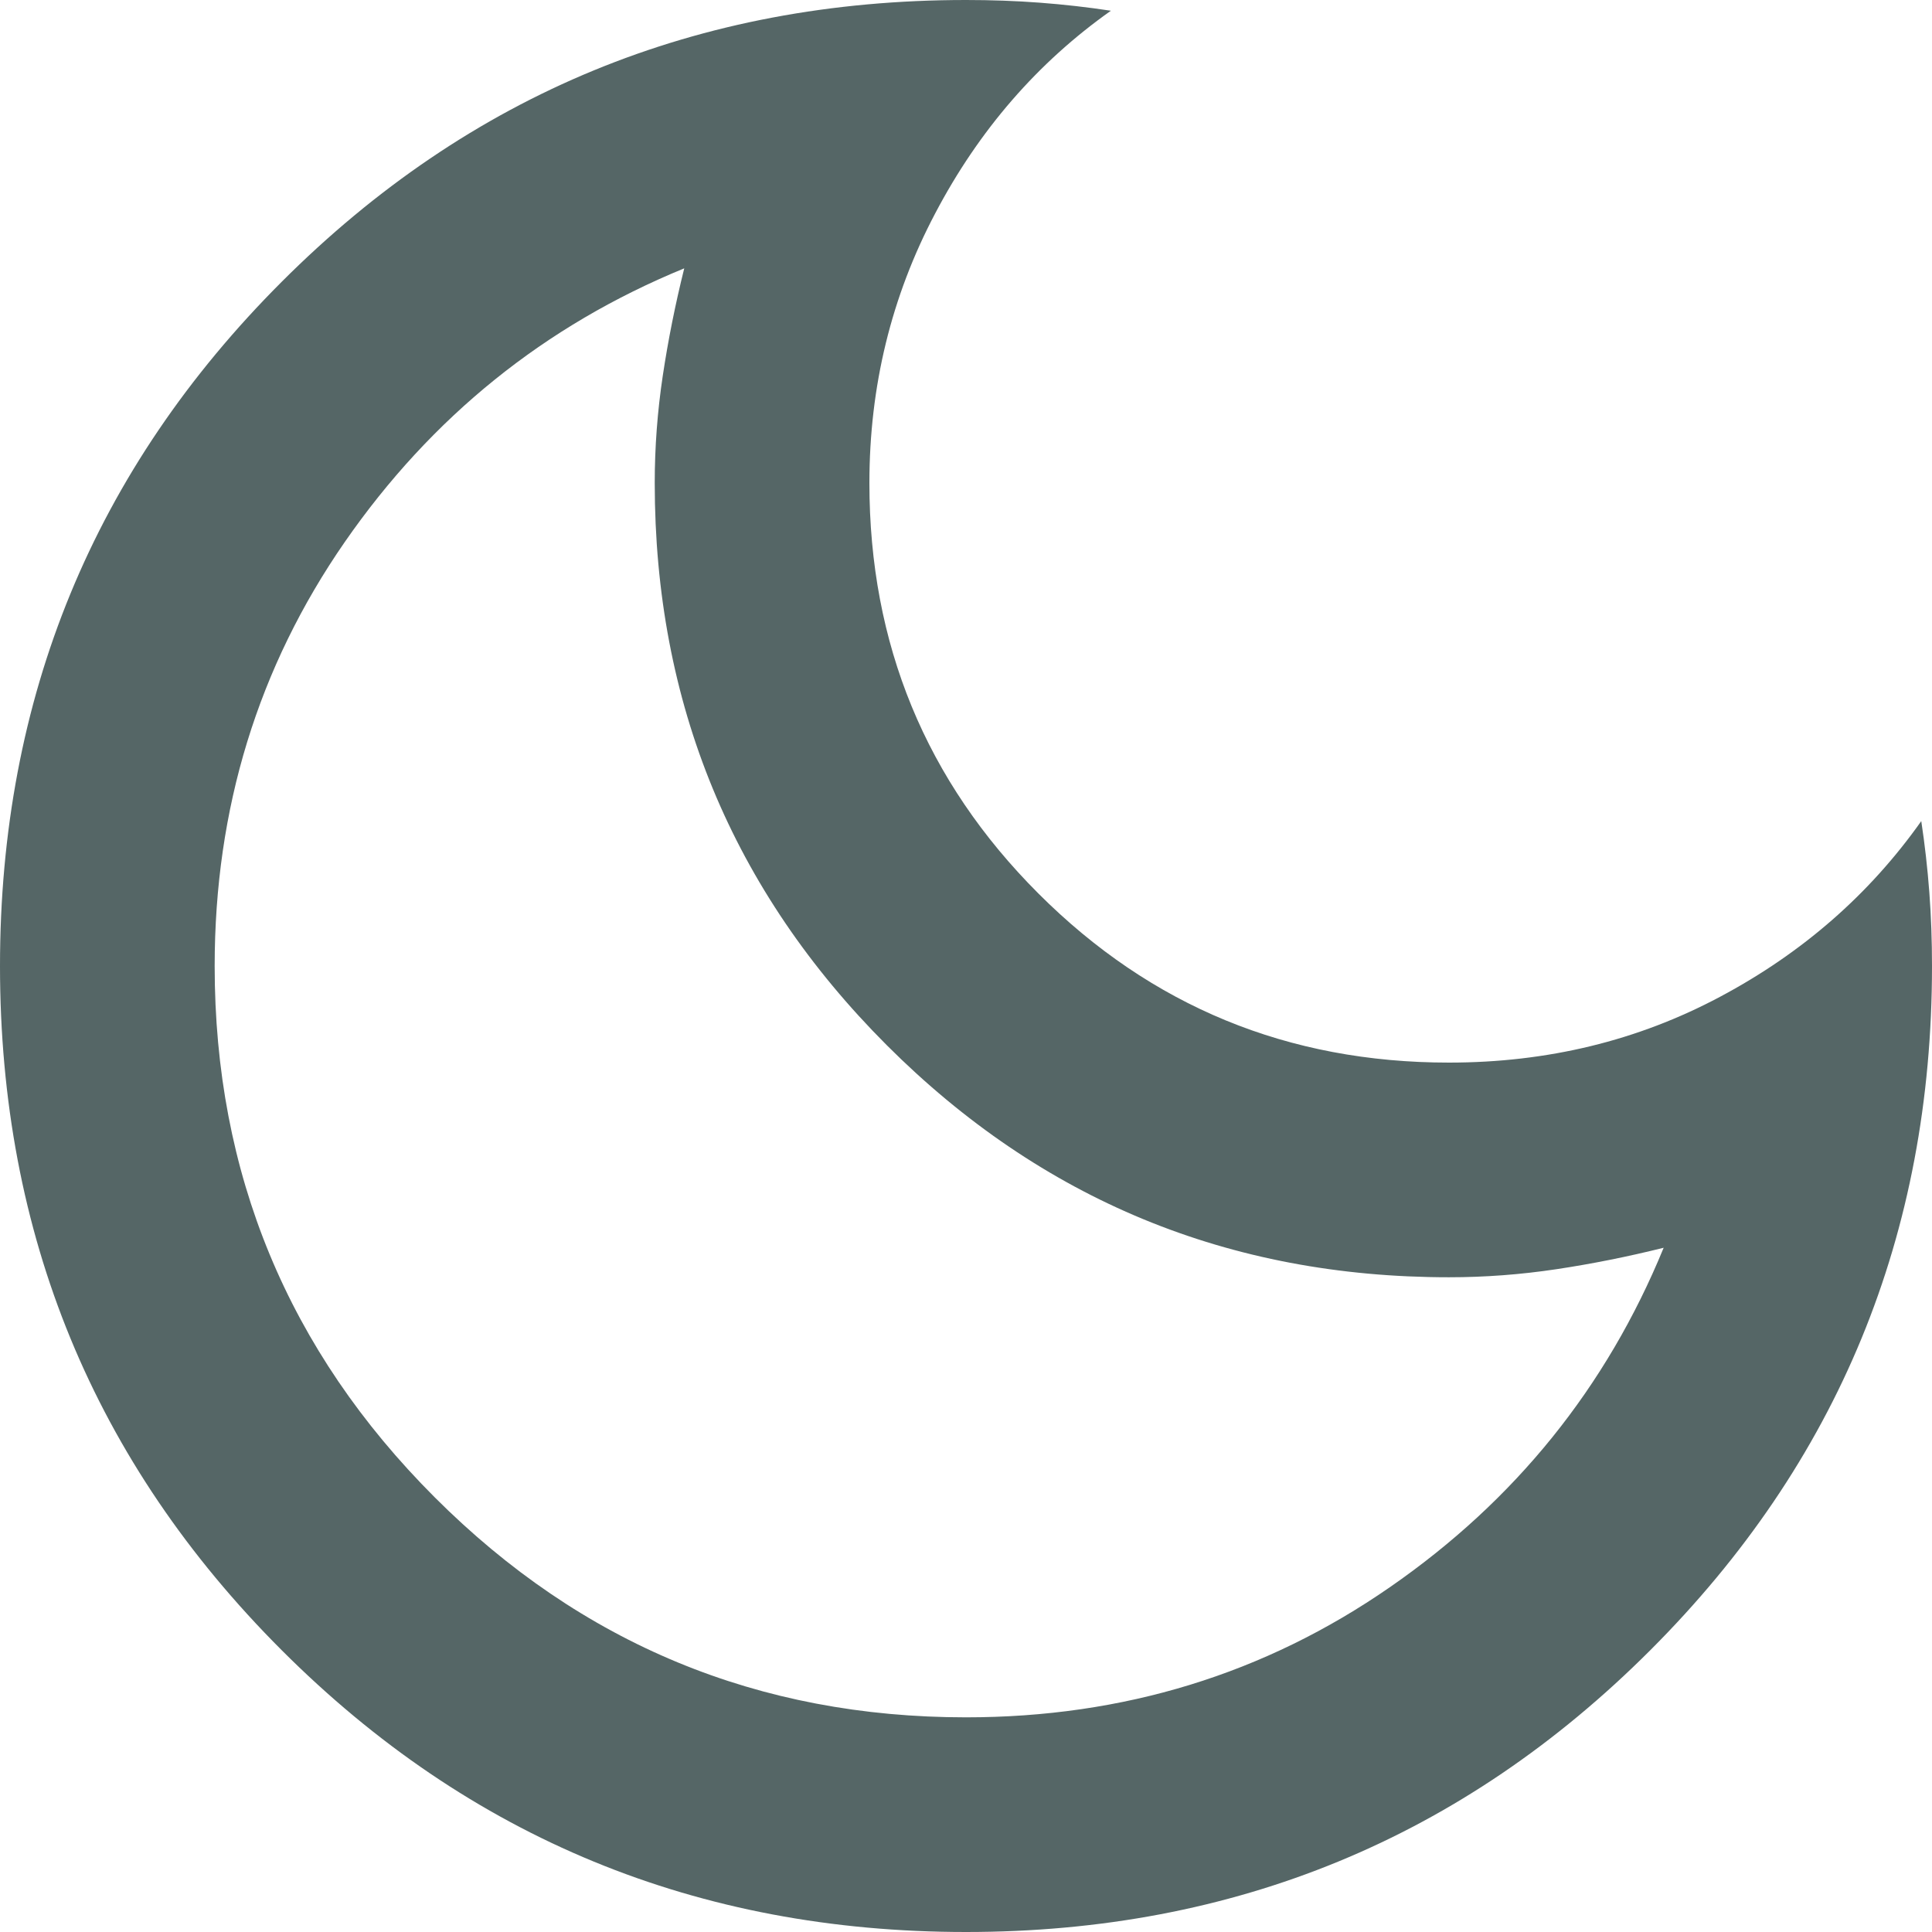
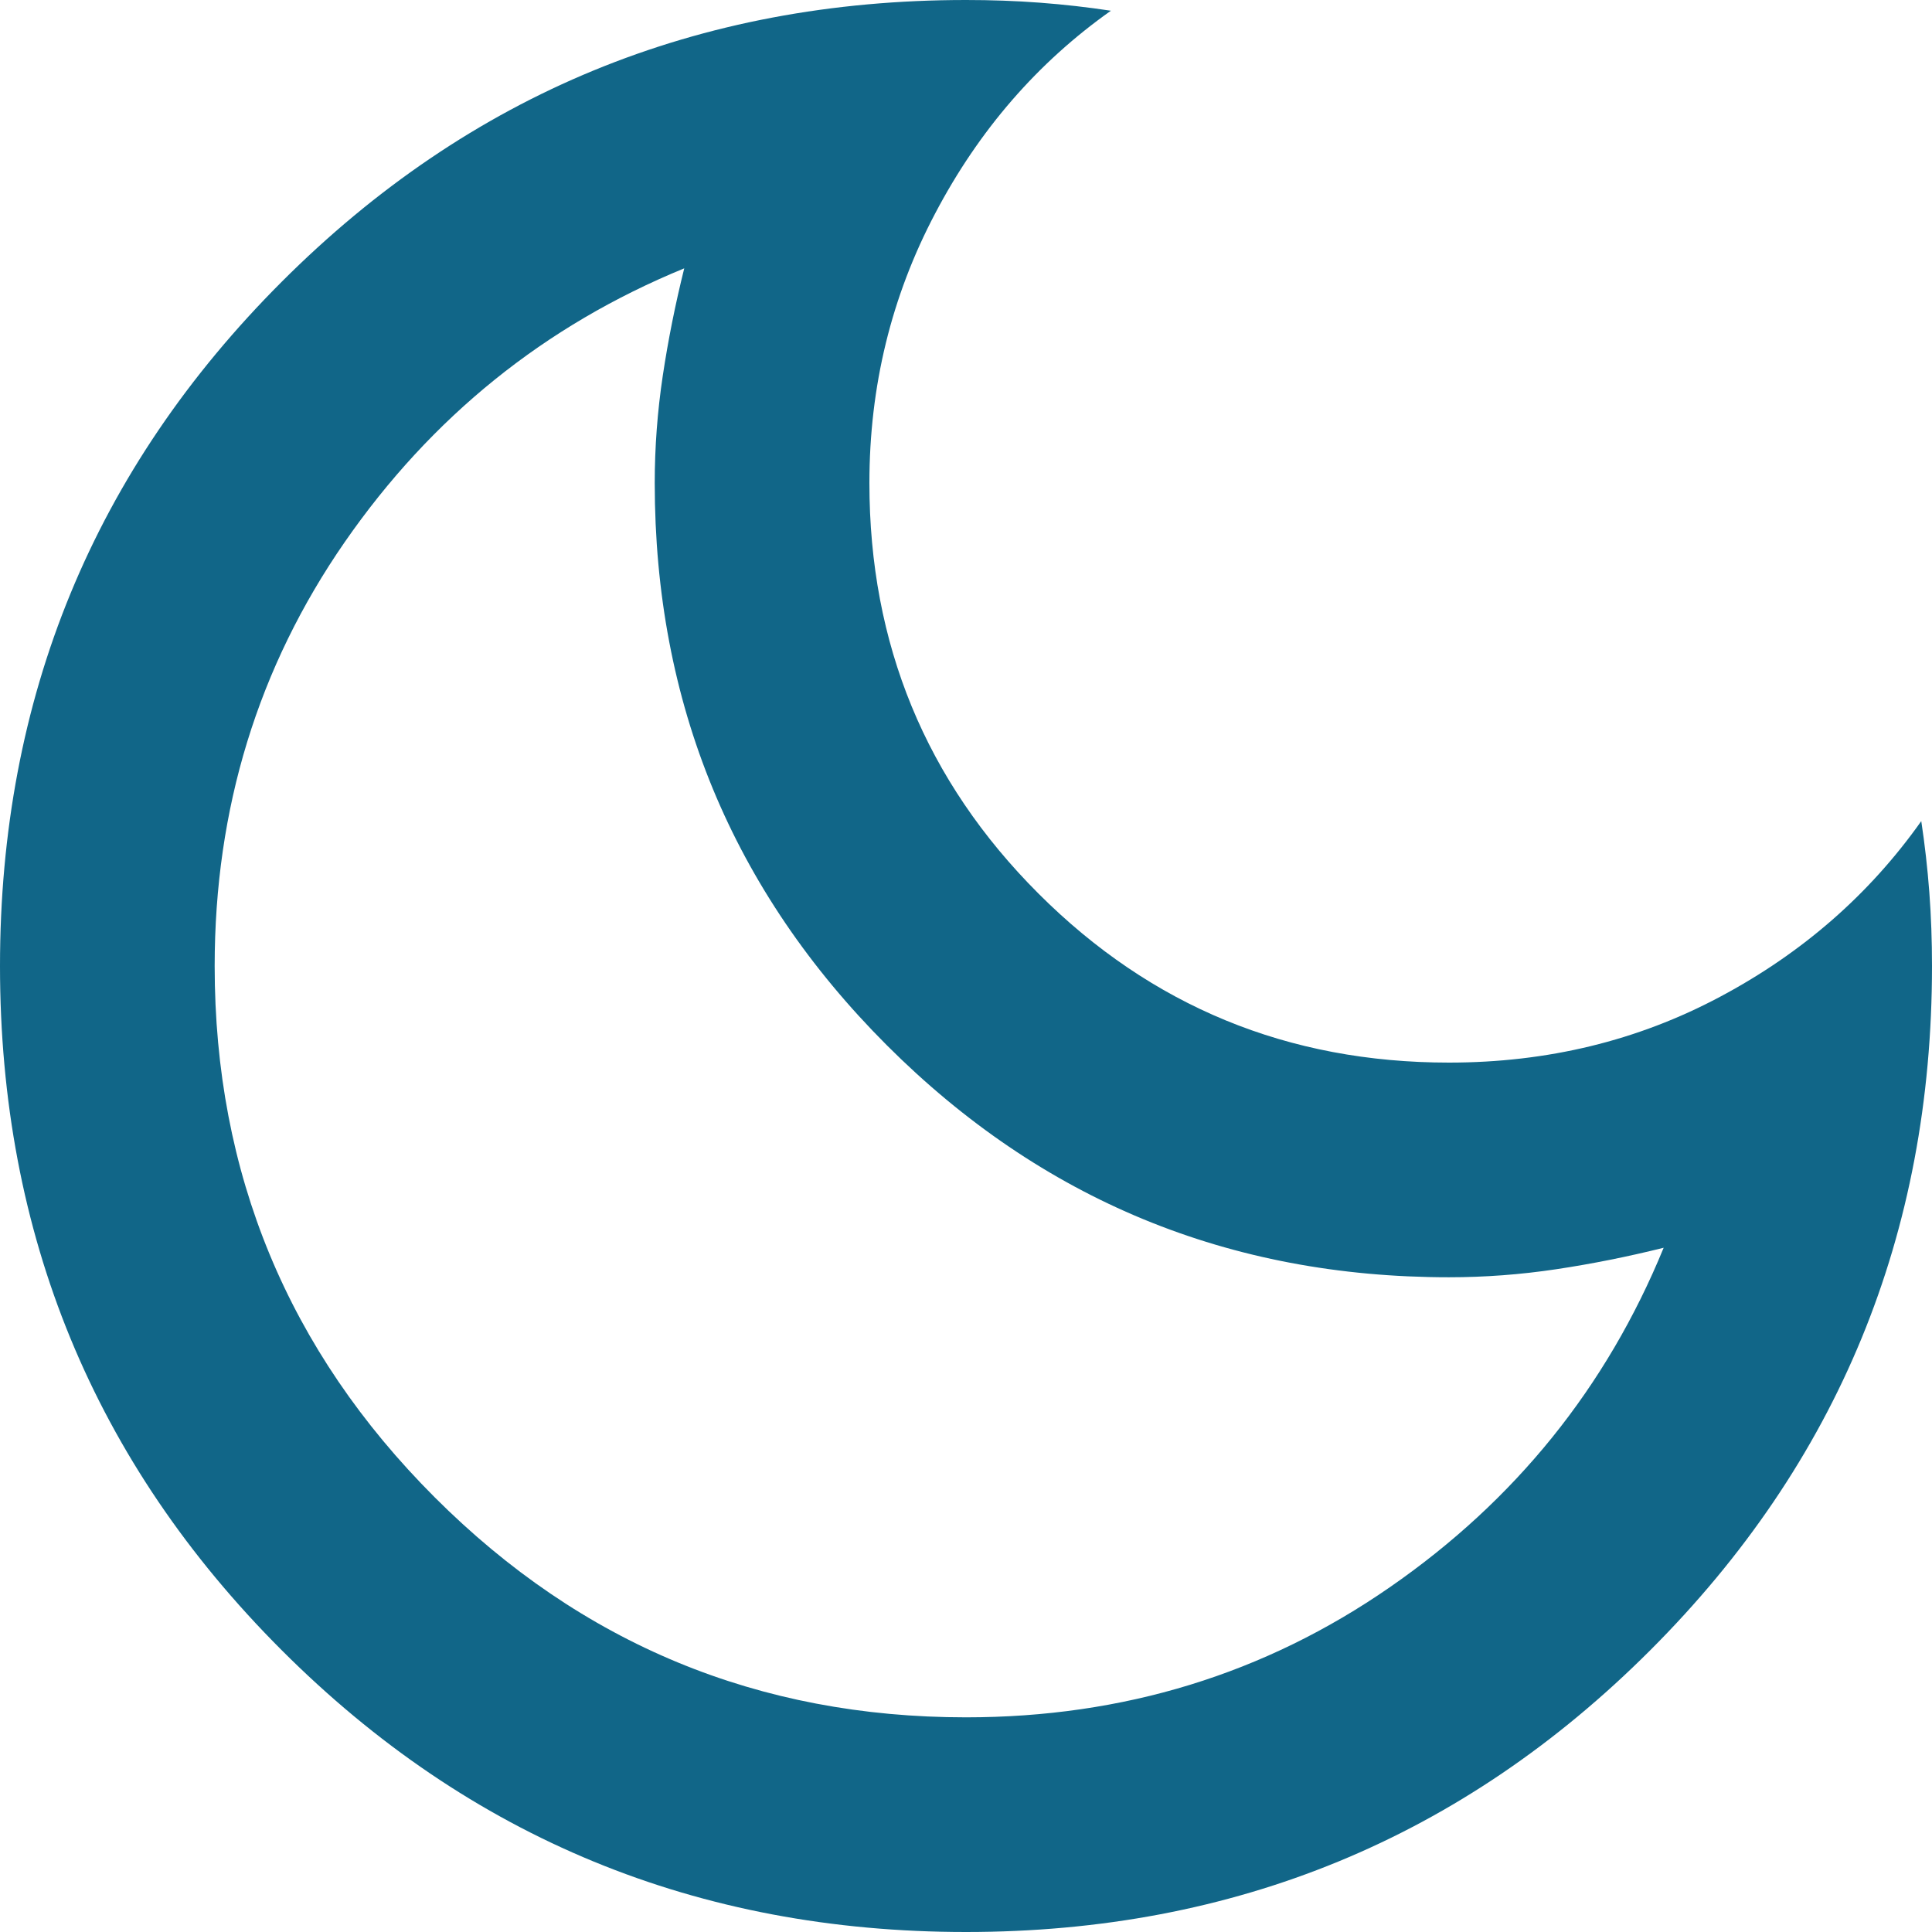
<svg xmlns="http://www.w3.org/2000/svg" width="18" height="18" viewBox="0 0 18 18" fill="none">
-   <path d="M9 18C6.5 18 4.375 17.125 2.625 15.375C0.875 13.625 0 11.5 0 9C0 6.5 0.875 4.375 2.625 2.625C4.375 0.875 6.5 0 9 0C9.233 0 9.463 0.008 9.688 0.025C9.912 0.042 10.133 0.067 10.35 0.1C9.667 0.583 9.121 1.212 8.713 1.988C8.304 2.763 8.1 3.6 8.1 4.5C8.1 6 8.625 7.275 9.675 8.325C10.725 9.375 12 9.9 13.5 9.9C14.417 9.9 15.258 9.696 16.025 9.287C16.792 8.879 17.417 8.333 17.9 7.65C17.933 7.867 17.958 8.088 17.975 8.312C17.992 8.537 18 8.767 18 9C18 11.5 17.125 13.625 15.375 15.375C13.625 17.125 11.5 18 9 18ZM9 16C10.467 16 11.783 15.596 12.95 14.787C14.117 13.979 14.967 12.925 15.5 11.625C15.167 11.708 14.833 11.775 14.5 11.825C14.167 11.875 13.833 11.9 13.5 11.9C11.45 11.9 9.704 11.179 8.262 9.738C6.821 8.296 6.1 6.55 6.1 4.5C6.1 4.167 6.125 3.833 6.175 3.5C6.225 3.167 6.292 2.833 6.375 2.5C5.075 3.033 4.021 3.883 3.212 5.05C2.404 6.217 2 7.533 2 9C2 10.933 2.683 12.583 4.05 13.95C5.417 15.317 7.067 16 9 16Z" fill="#556666" />
+   <path d="M9 18C6.5 18 4.375 17.125 2.625 15.375C0.875 13.625 0 11.5 0 9C0 6.5 0.875 4.375 2.625 2.625C4.375 0.875 6.5 0 9 0C9.233 0 9.463 0.008 9.688 0.025C9.912 0.042 10.133 0.067 10.35 0.1C9.667 0.583 9.121 1.212 8.713 1.988C8.304 2.763 8.1 3.6 8.1 4.5C8.1 6 8.625 7.275 9.675 8.325C10.725 9.375 12 9.9 13.5 9.9C14.417 9.9 15.258 9.696 16.025 9.287C16.792 8.879 17.417 8.333 17.9 7.65C17.933 7.867 17.958 8.088 17.975 8.312C17.992 8.537 18 8.767 18 9C18 11.5 17.125 13.625 15.375 15.375C13.625 17.125 11.5 18 9 18ZM9 16C10.467 16 11.783 15.596 12.95 14.787C14.117 13.979 14.967 12.925 15.5 11.625C15.167 11.708 14.833 11.775 14.5 11.825C14.167 11.875 13.833 11.9 13.5 11.9C11.45 11.9 9.704 11.179 8.262 9.738C6.821 8.296 6.1 6.55 6.1 4.5C6.1 4.167 6.125 3.833 6.175 3.5C6.225 3.167 6.292 2.833 6.375 2.5C5.075 3.033 4.021 3.883 3.212 5.05C2.404 6.217 2 7.533 2 9C2 10.933 2.683 12.583 4.05 13.95C5.417 15.317 7.067 16 9 16Z" fill="#116688" />
</svg>
